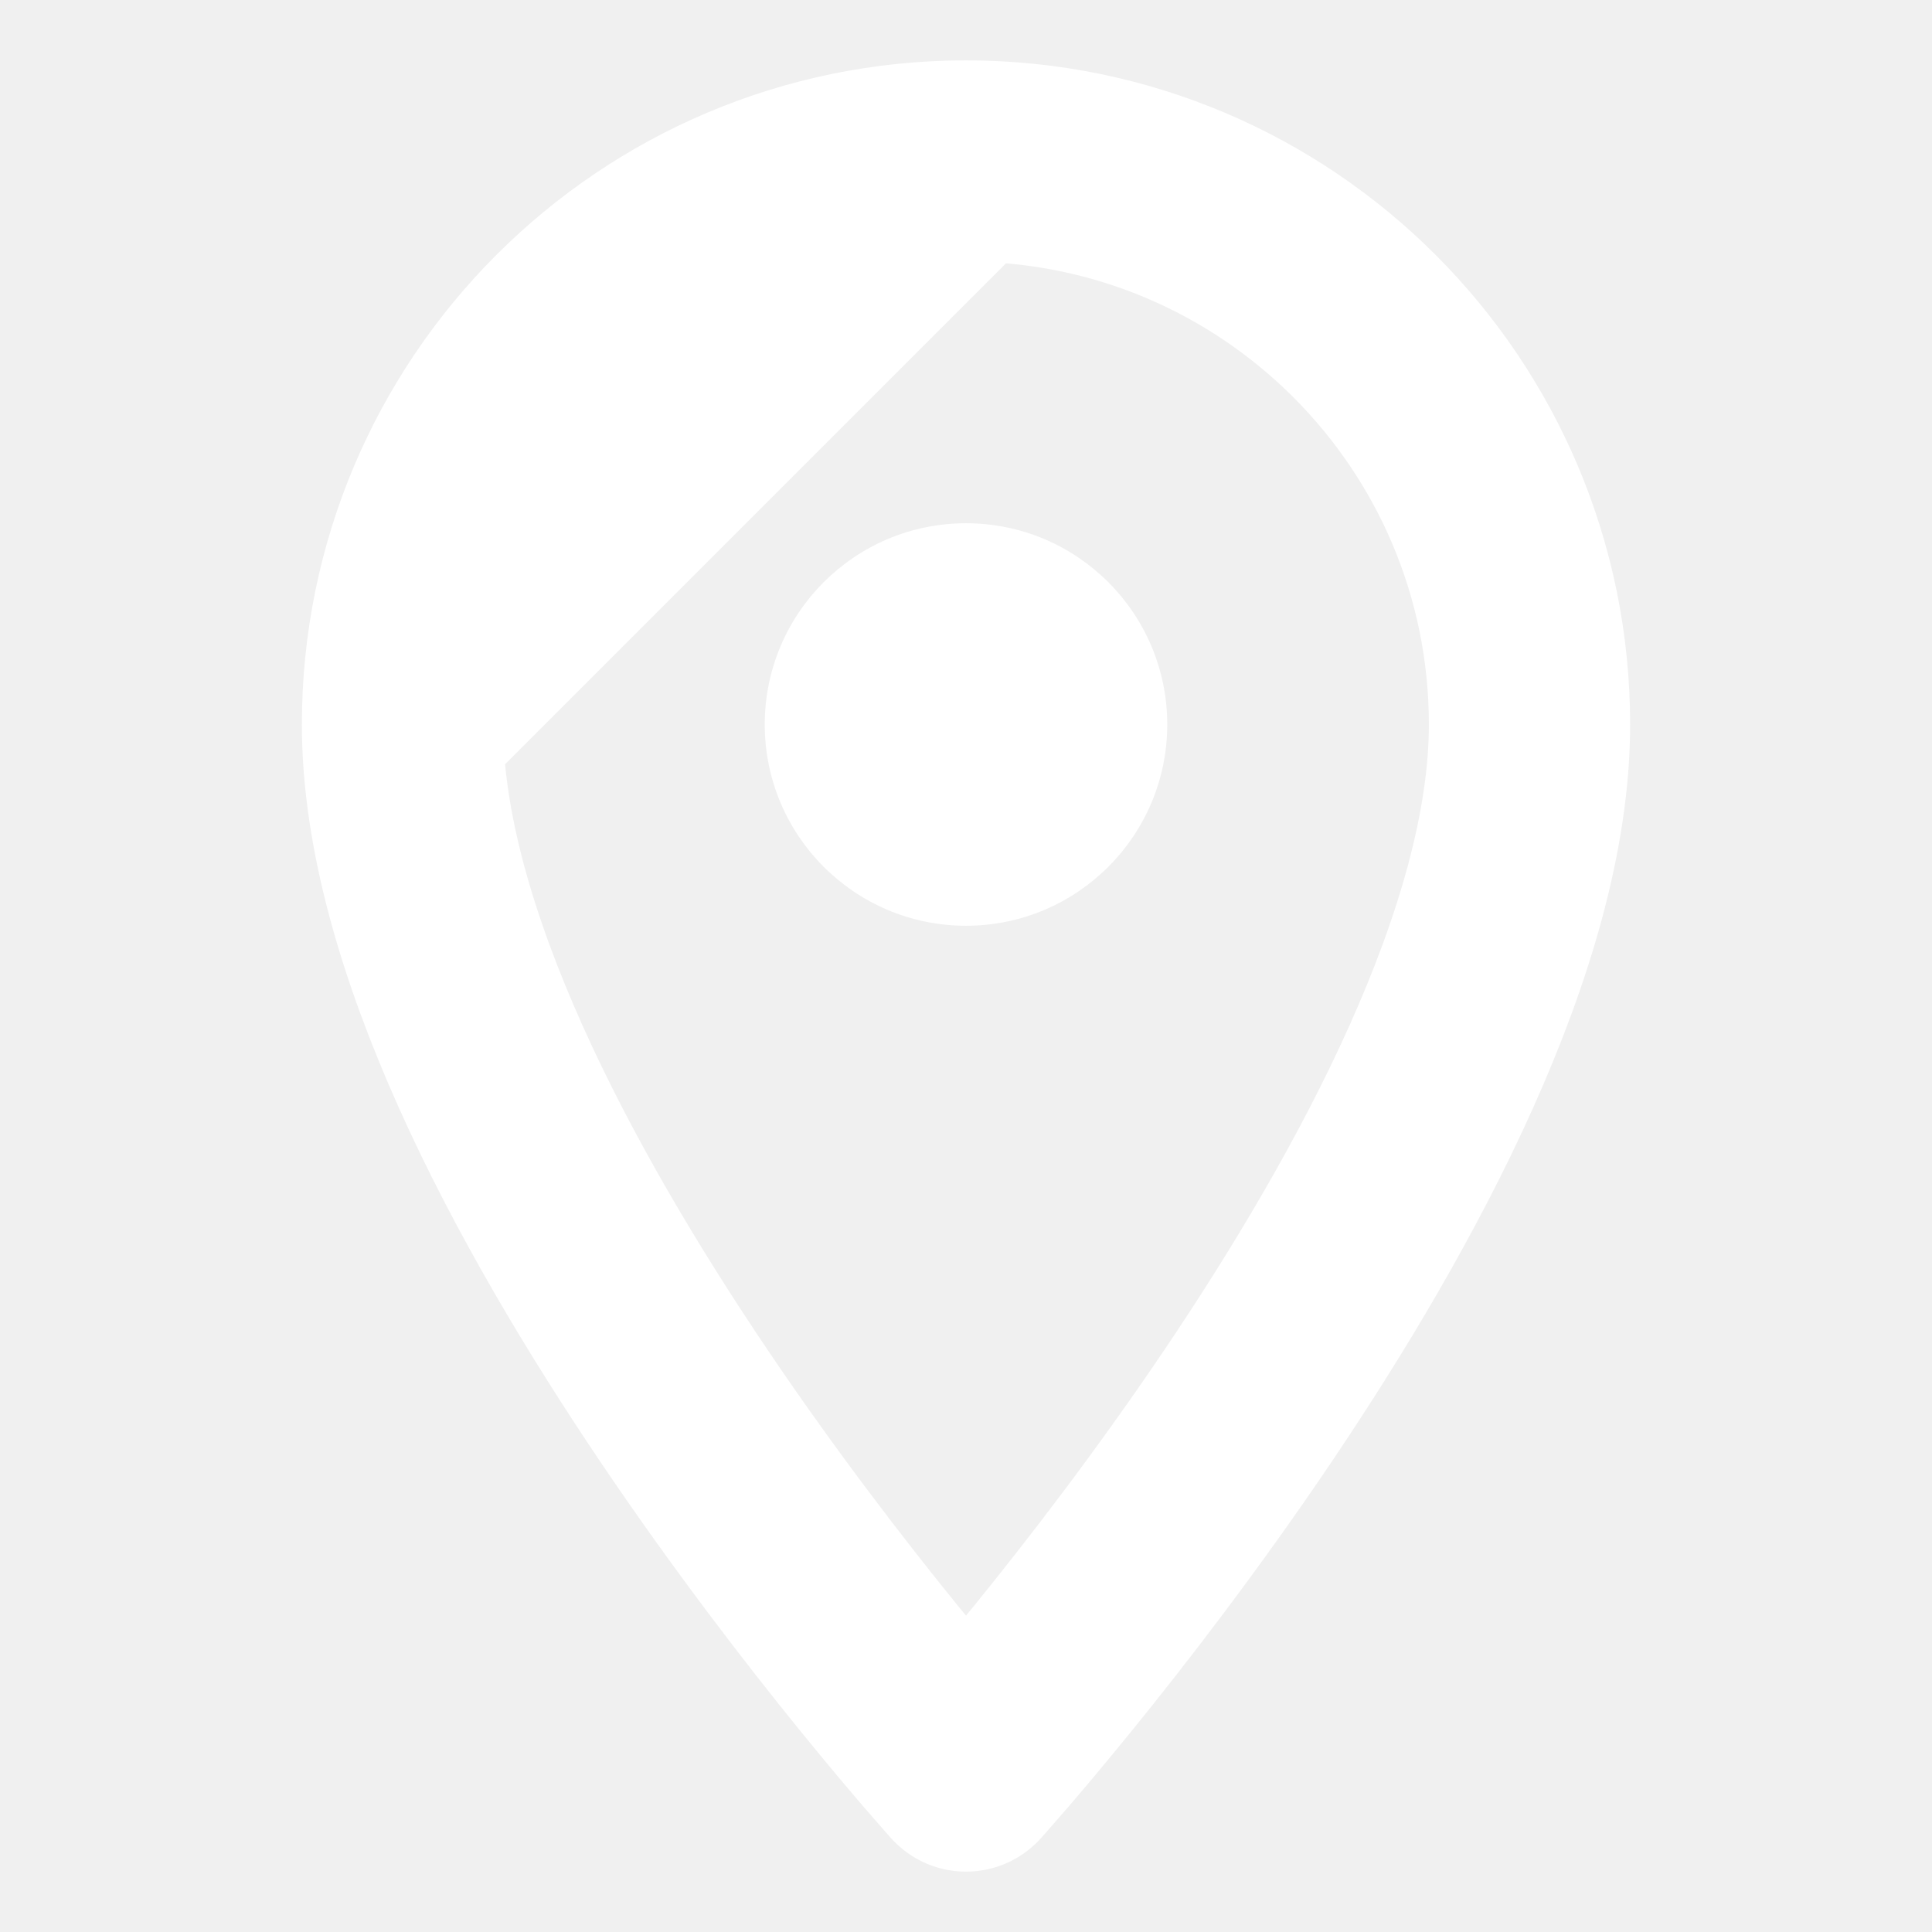
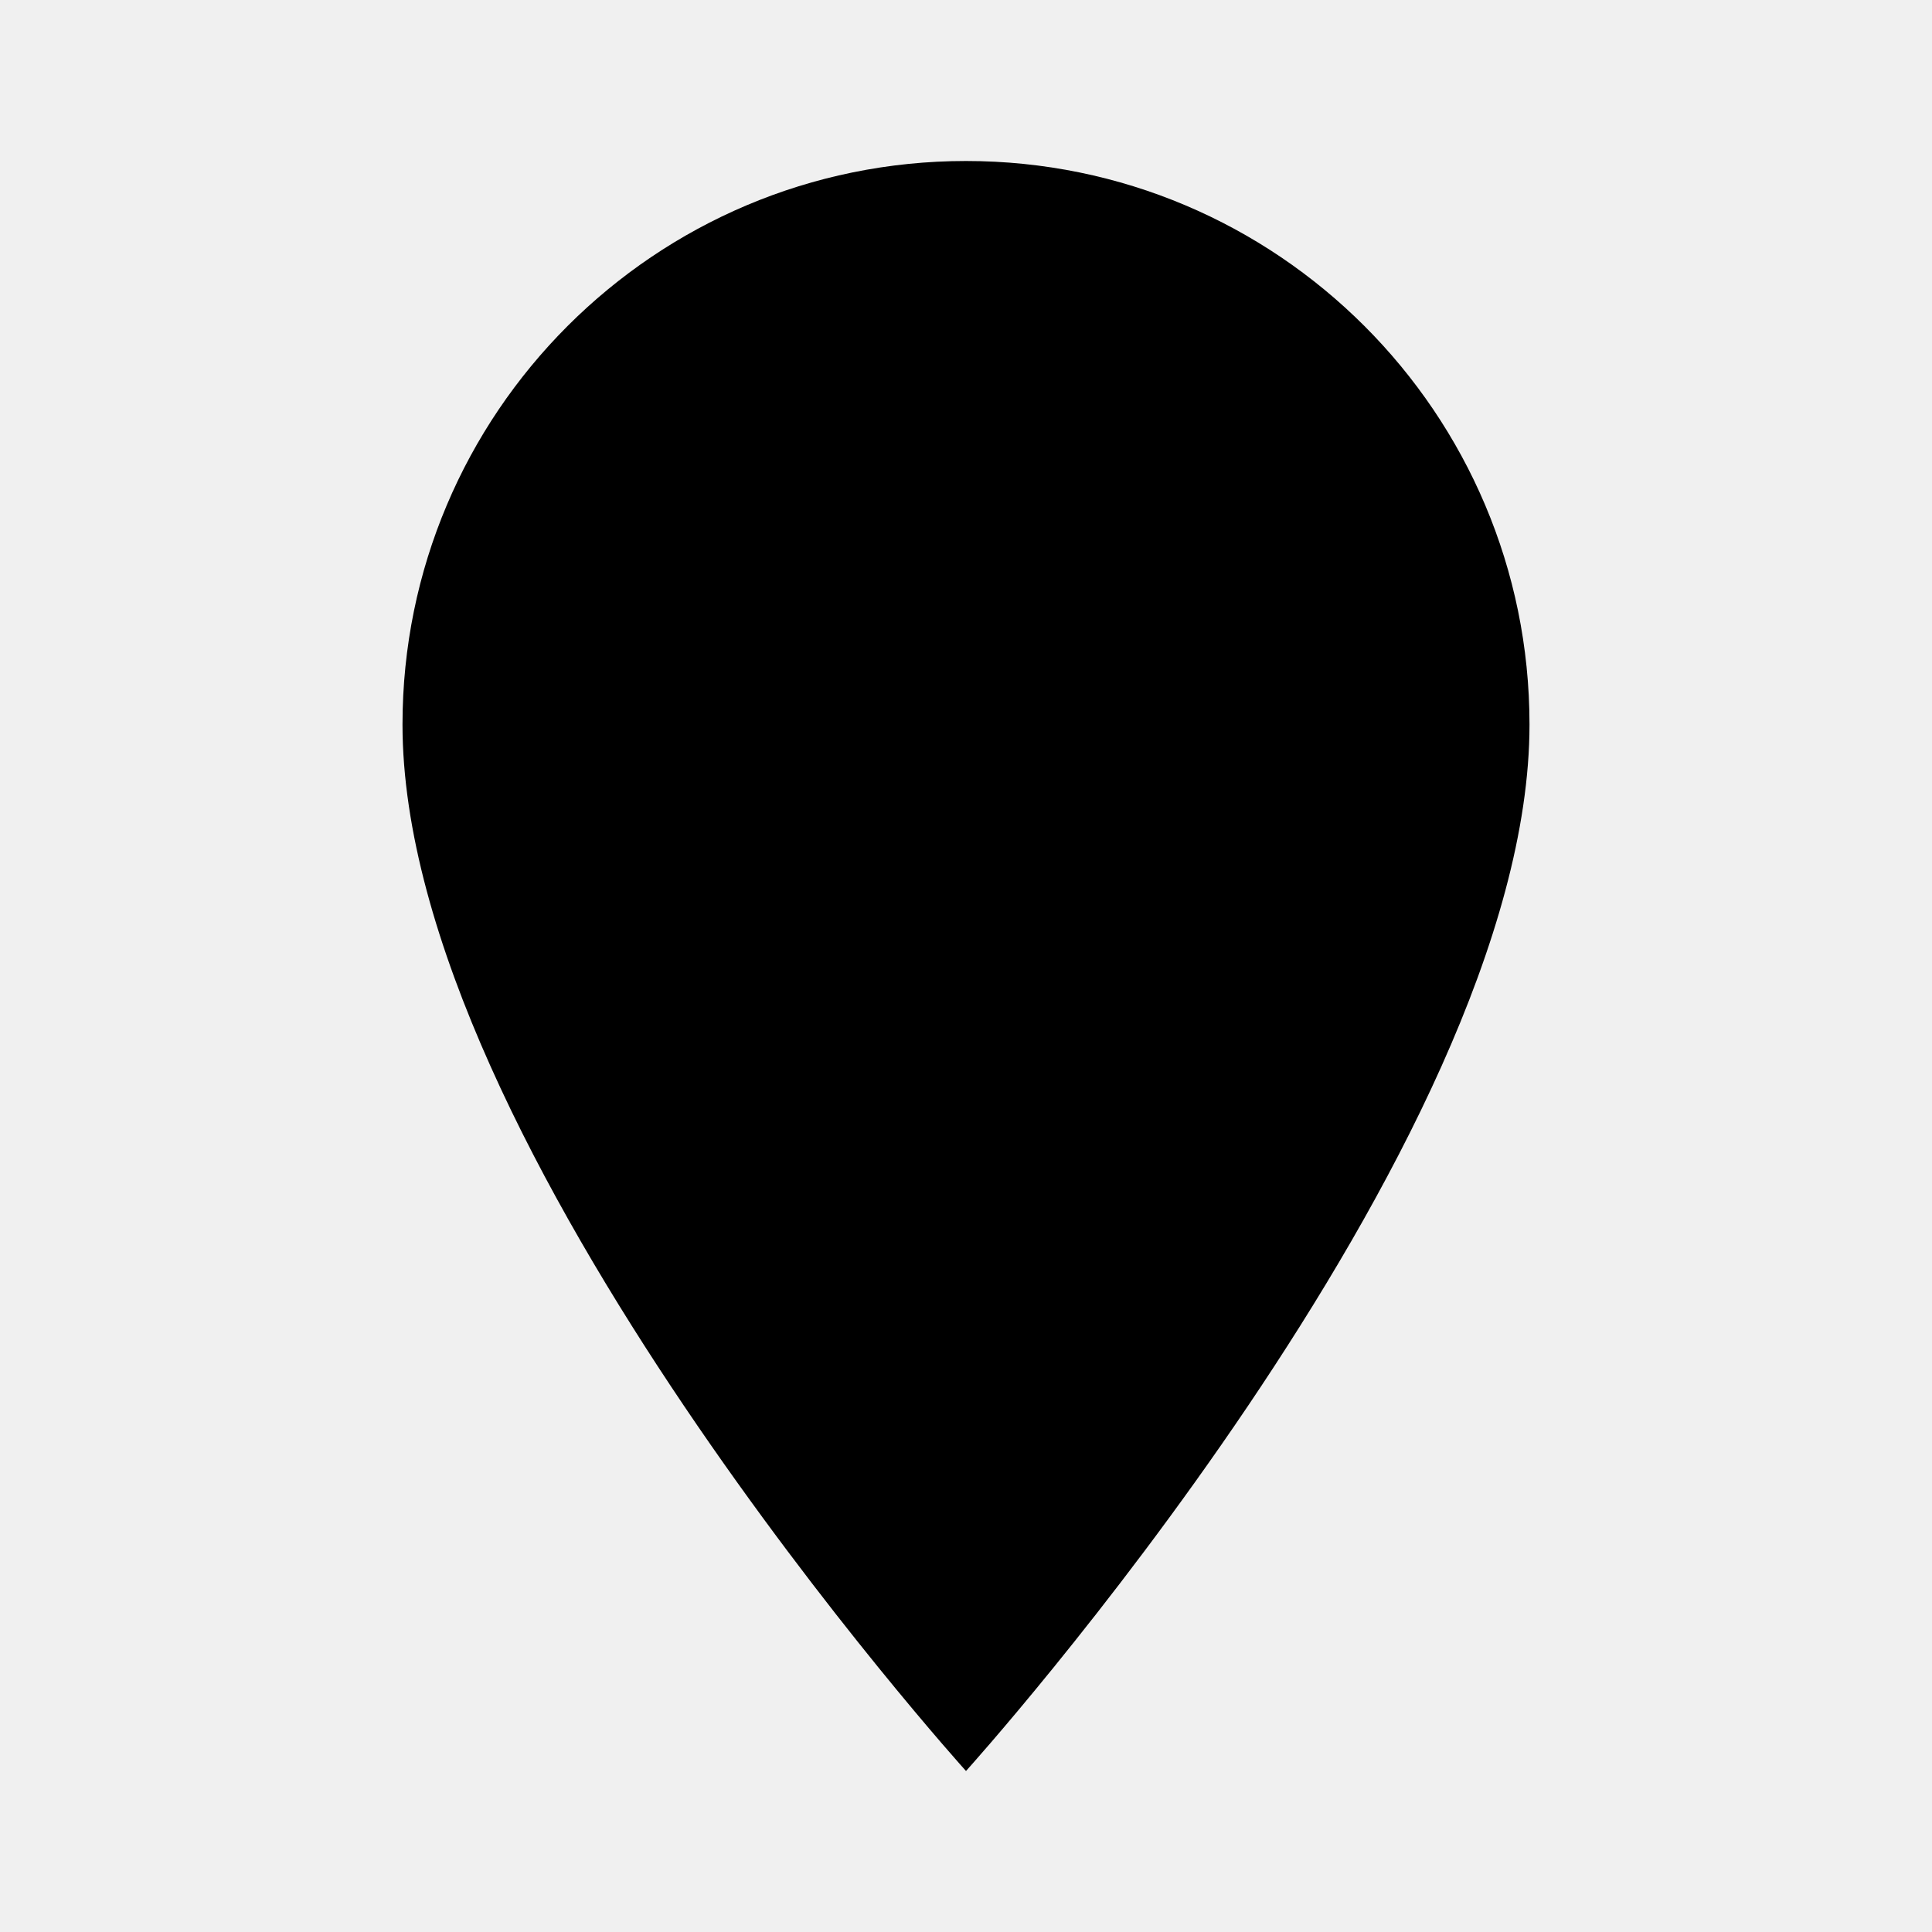
- <svg xmlns="http://www.w3.org/2000/svg" width="16" height="16" viewBox="0 0 24 24" fill="none" stroke="#fff" stroke-width="2.5" stroke-linecap="round" stroke-linejoin="round">
+ <svg xmlns="http://www.w3.org/2000/svg" width="16" height="16" viewBox="0 0 24 24" fill="#000000" stroke="none">
  <path d="M12 2a7 7 0 0 0-7 7c0 5.25 7 13 7 13s7-7.75 7-13a7 7 0 0 0-14 0Z" />
-   <circle cx="12" cy="9" r="2.5" fill="#fff" stroke="none" />
+   <circle cx="12" cy="9" r="2.5" fill="#000000" stroke="none" />
</svg>
